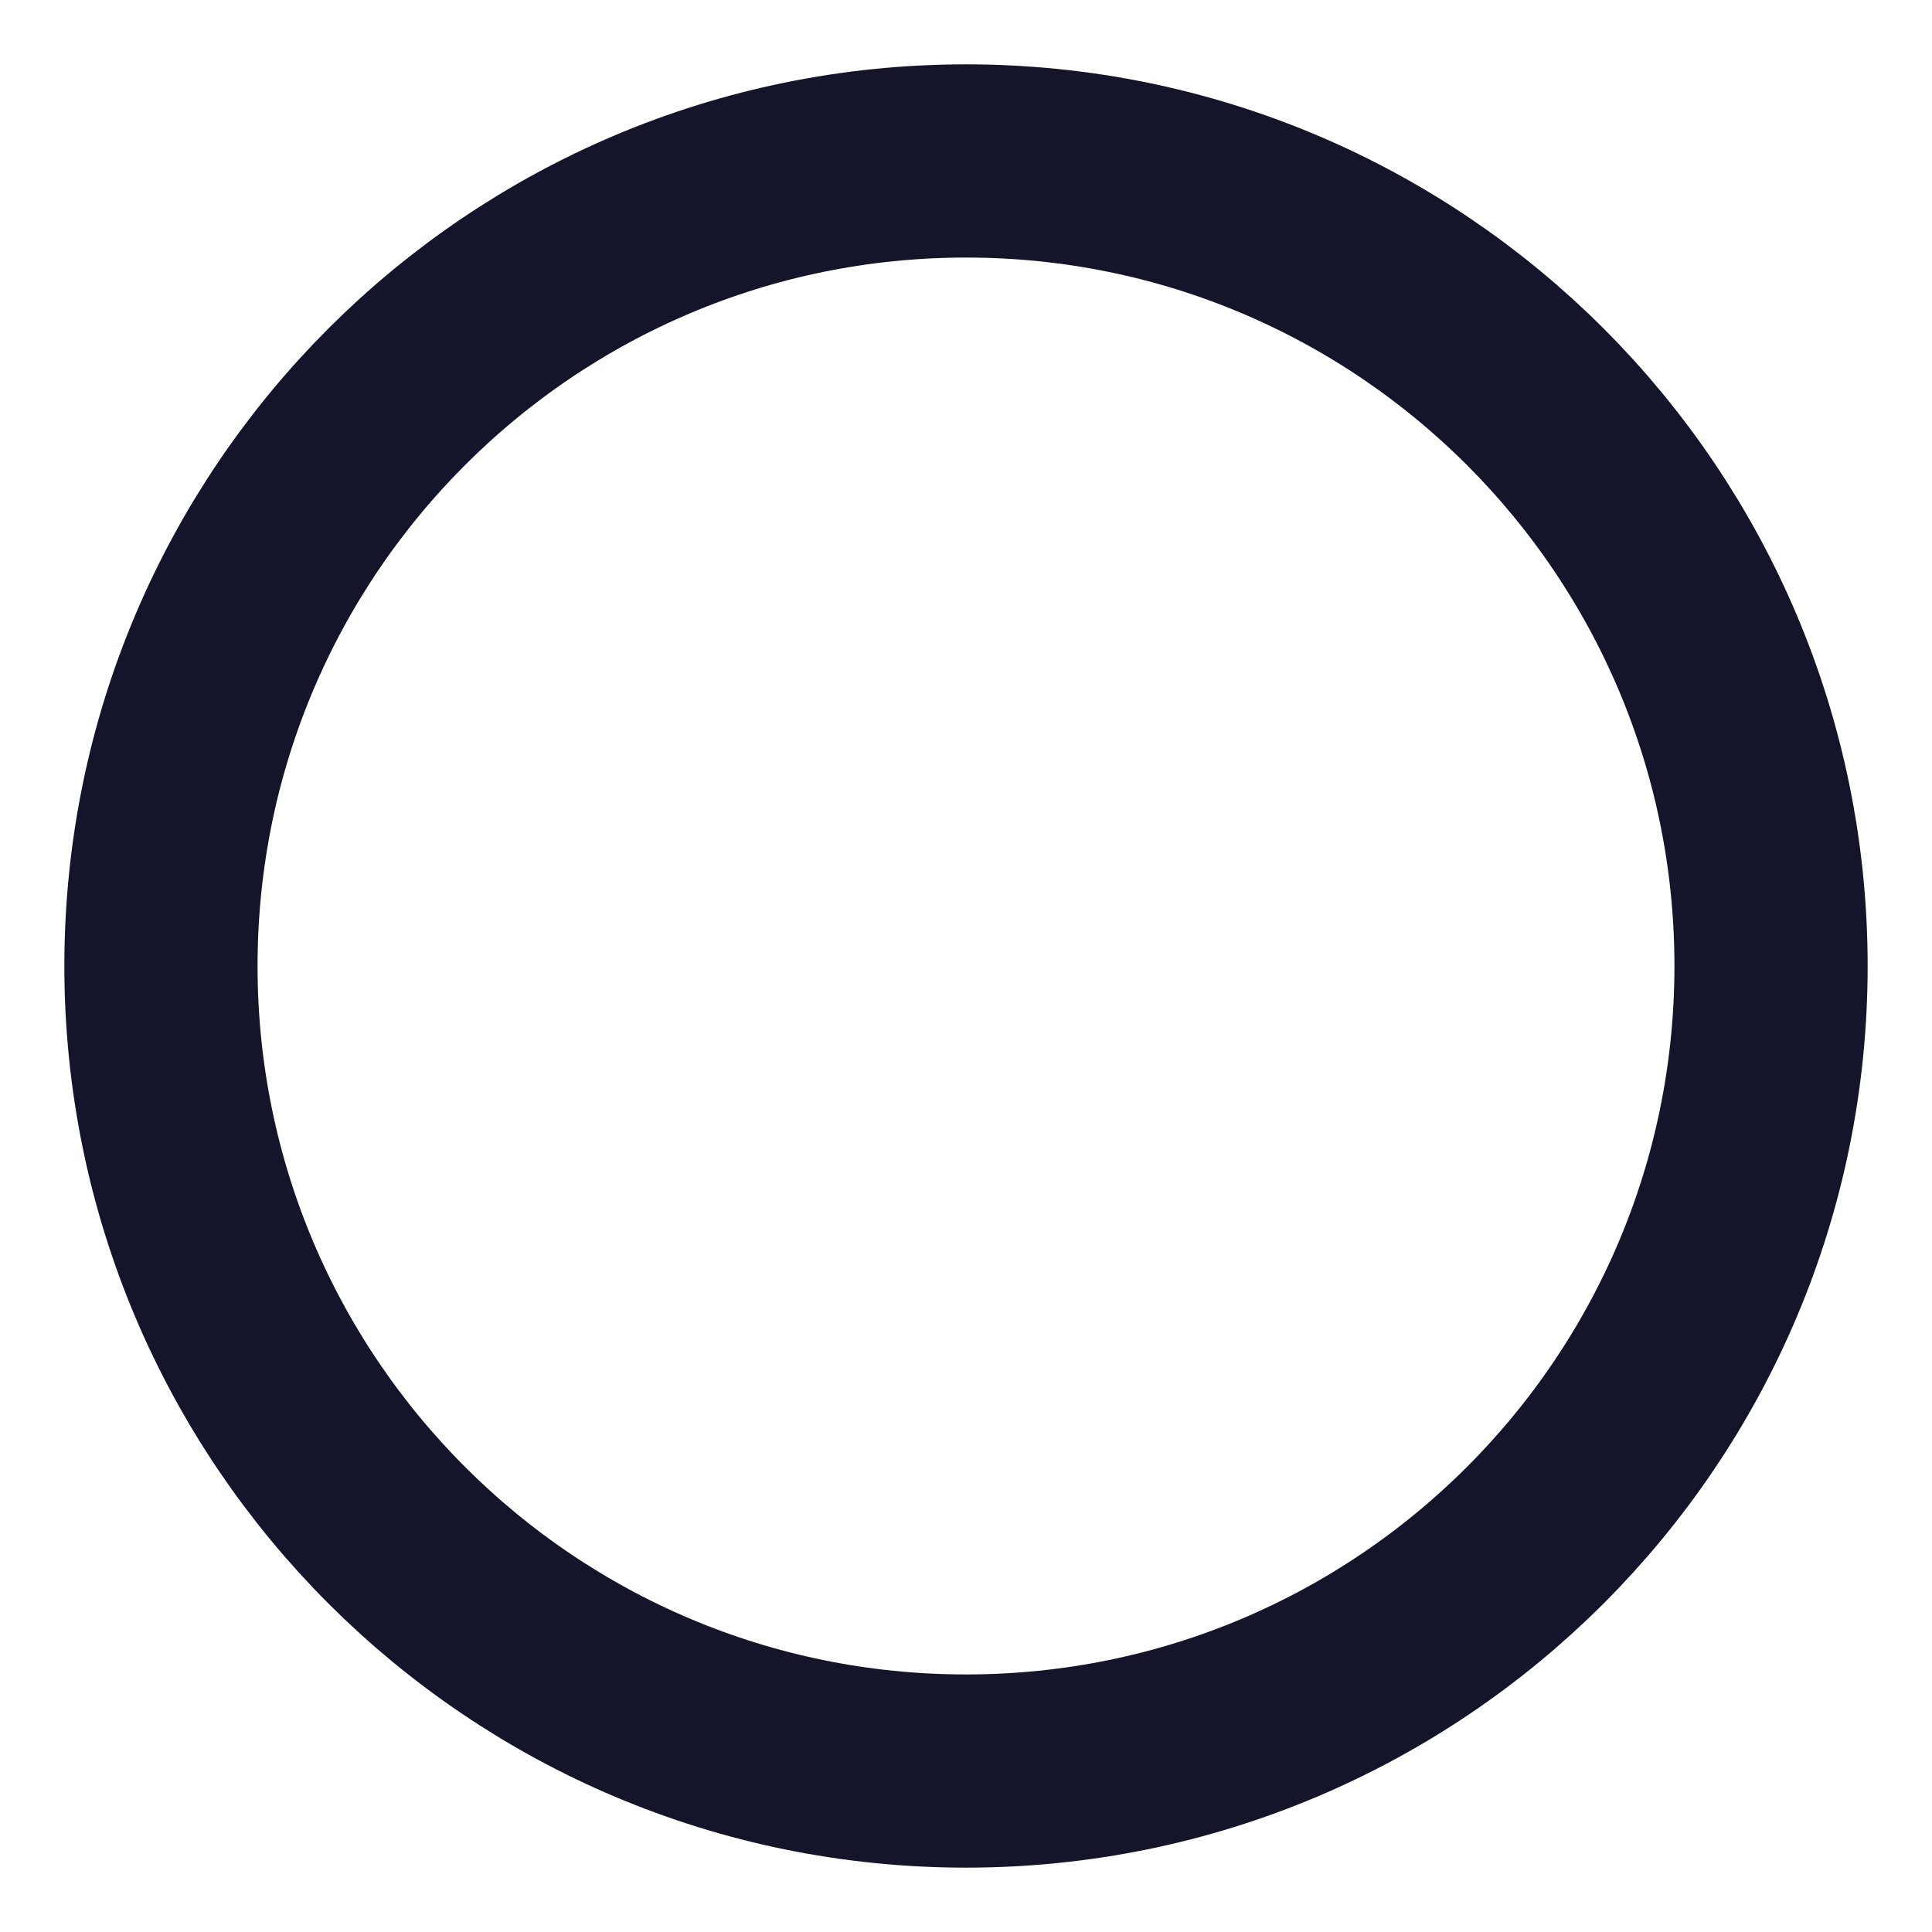
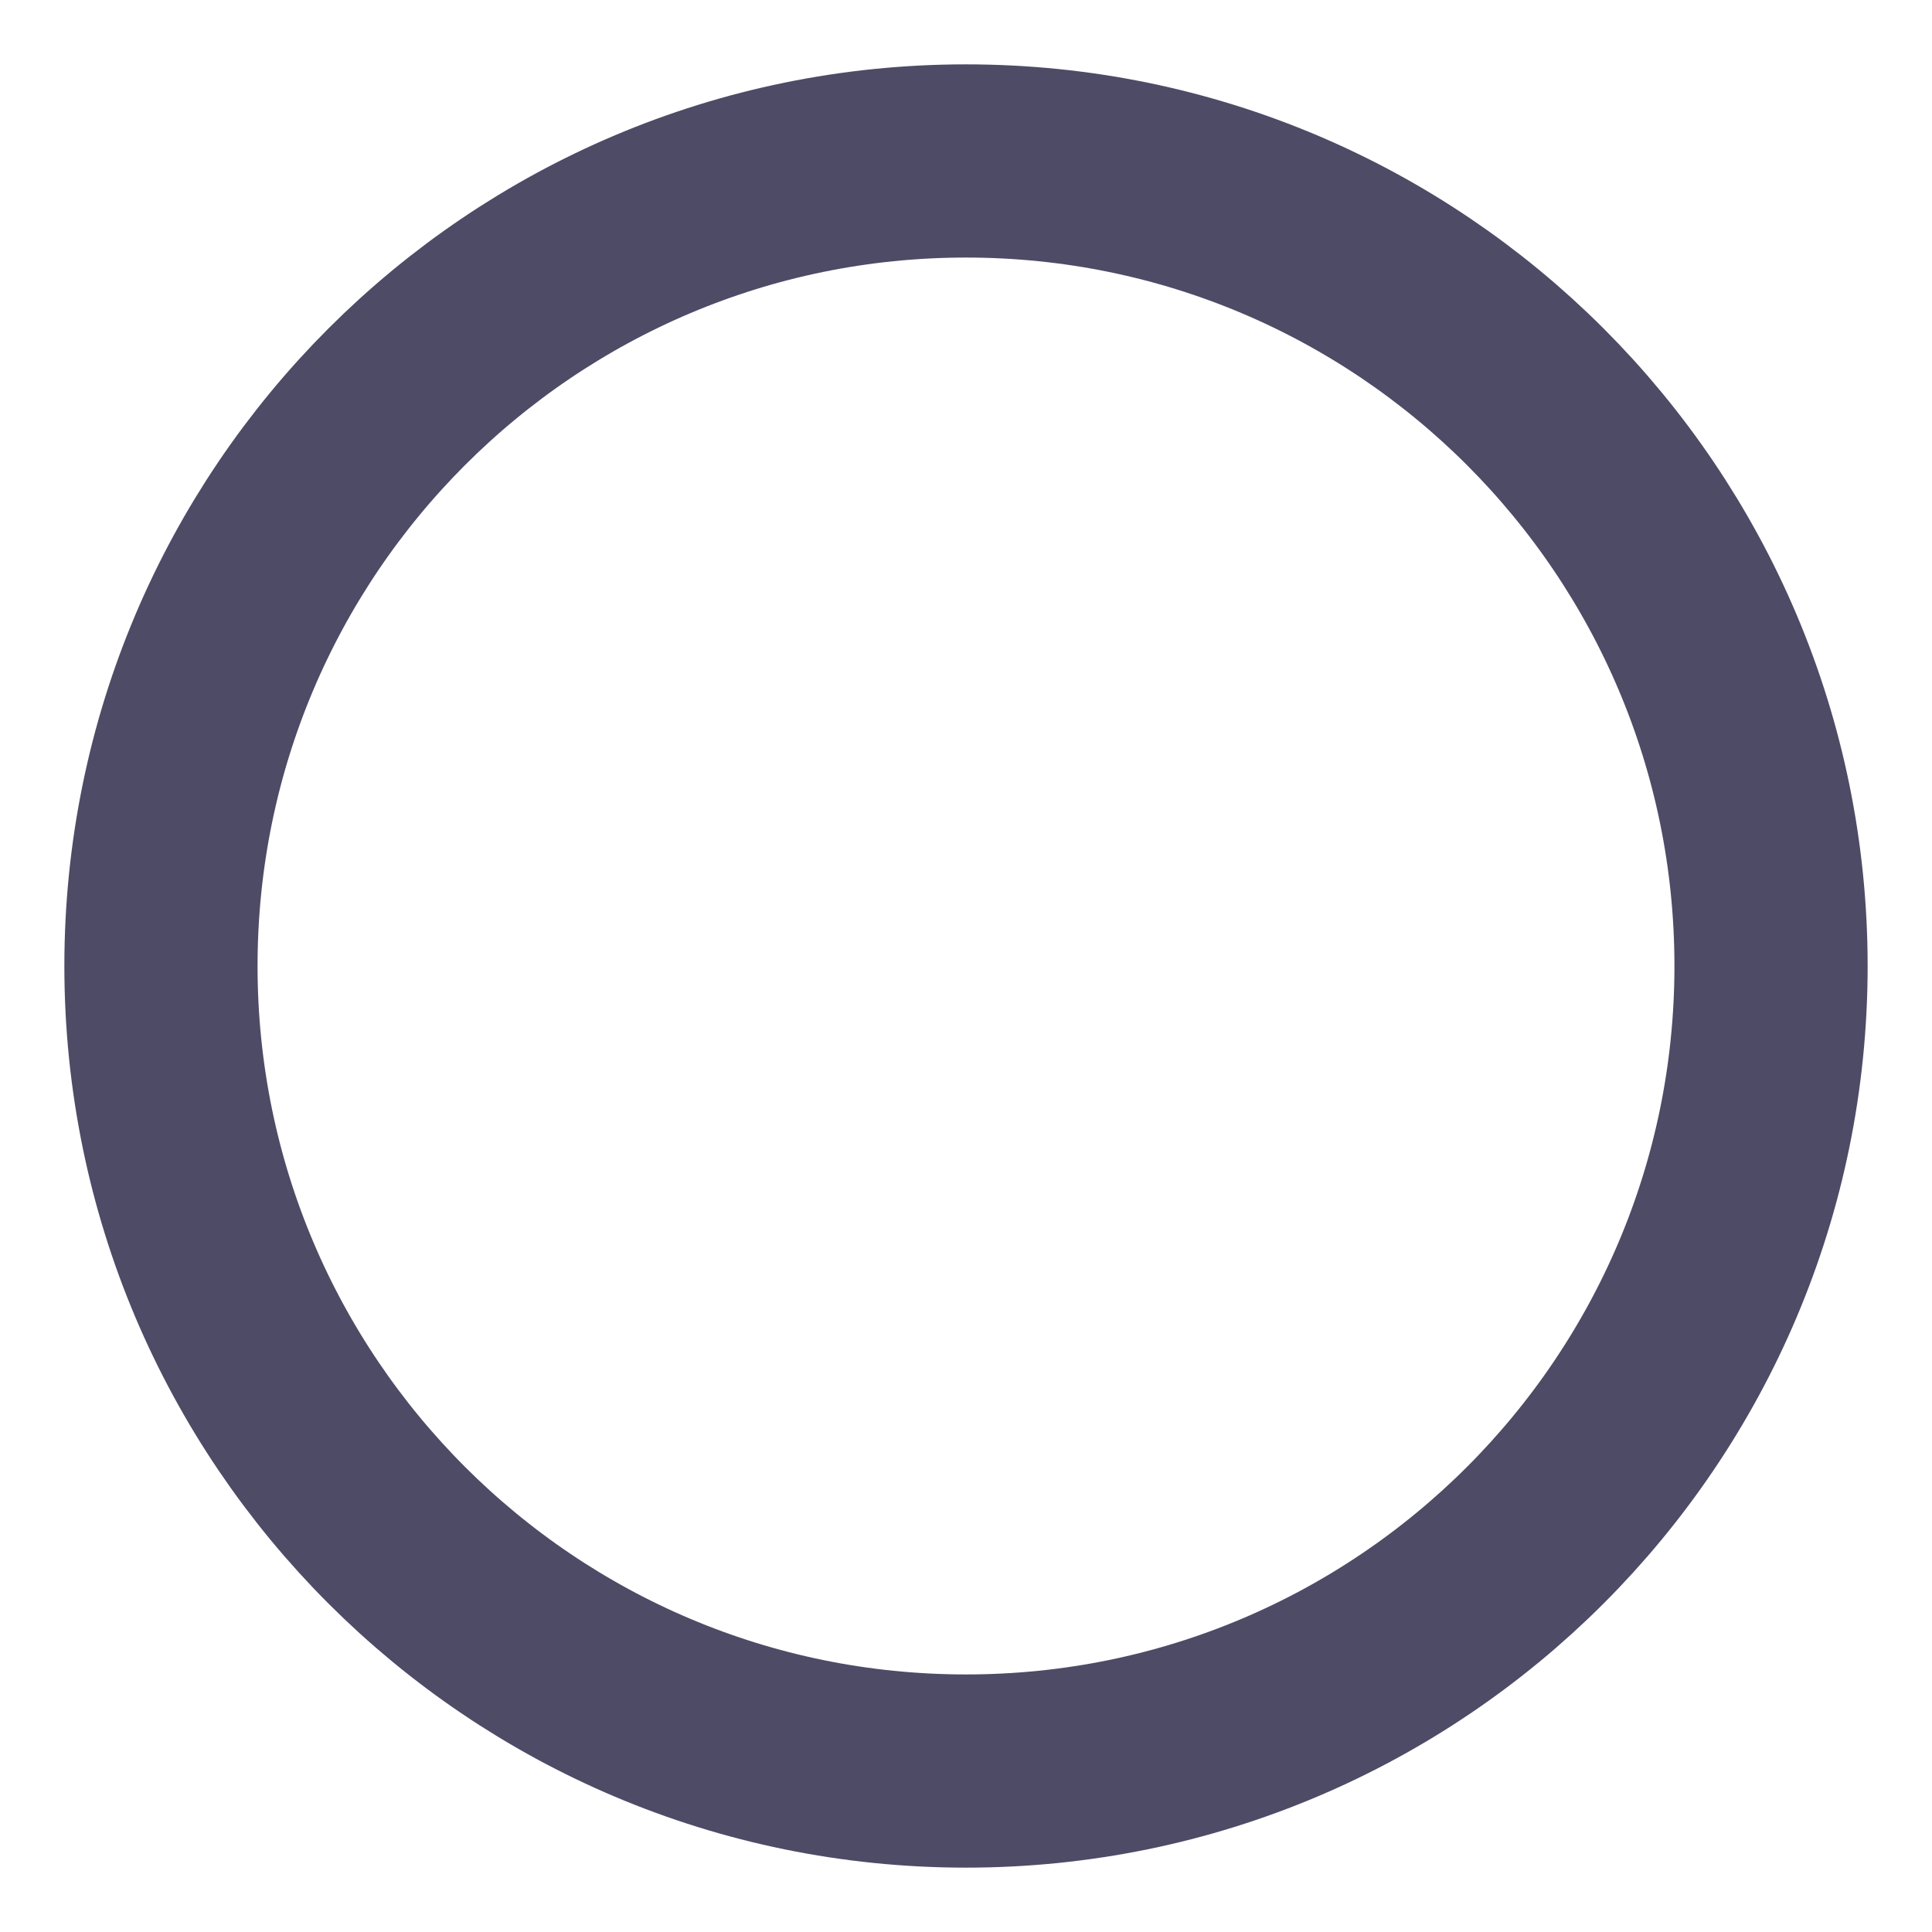
<svg xmlns="http://www.w3.org/2000/svg" width="16" height="16" viewBox="0 0 16 16" fill="none">
-   <path d="M8 14.667C11.682 14.667 14.667 11.682 14.667 8C14.667 4.318 11.682 1.333 8 1.333C4.318 1.333 1.333 4.318 1.333 8C1.333 11.682 4.318 14.667 8 14.667Z" stroke="#14142B" stroke-width="1.6" stroke-linecap="round" stroke-linejoin="round" />
+   <path d="M8 14.667C11.682 14.667 14.667 11.682 14.667 8C14.667 4.318 11.682 1.333 8 1.333C4.318 1.333 1.333 4.318 1.333 8C1.333 11.682 4.318 14.667 8 14.667Z" stroke="#4E4B66" stroke-width="1.6" stroke-linecap="round" stroke-linejoin="round" />
</svg>
